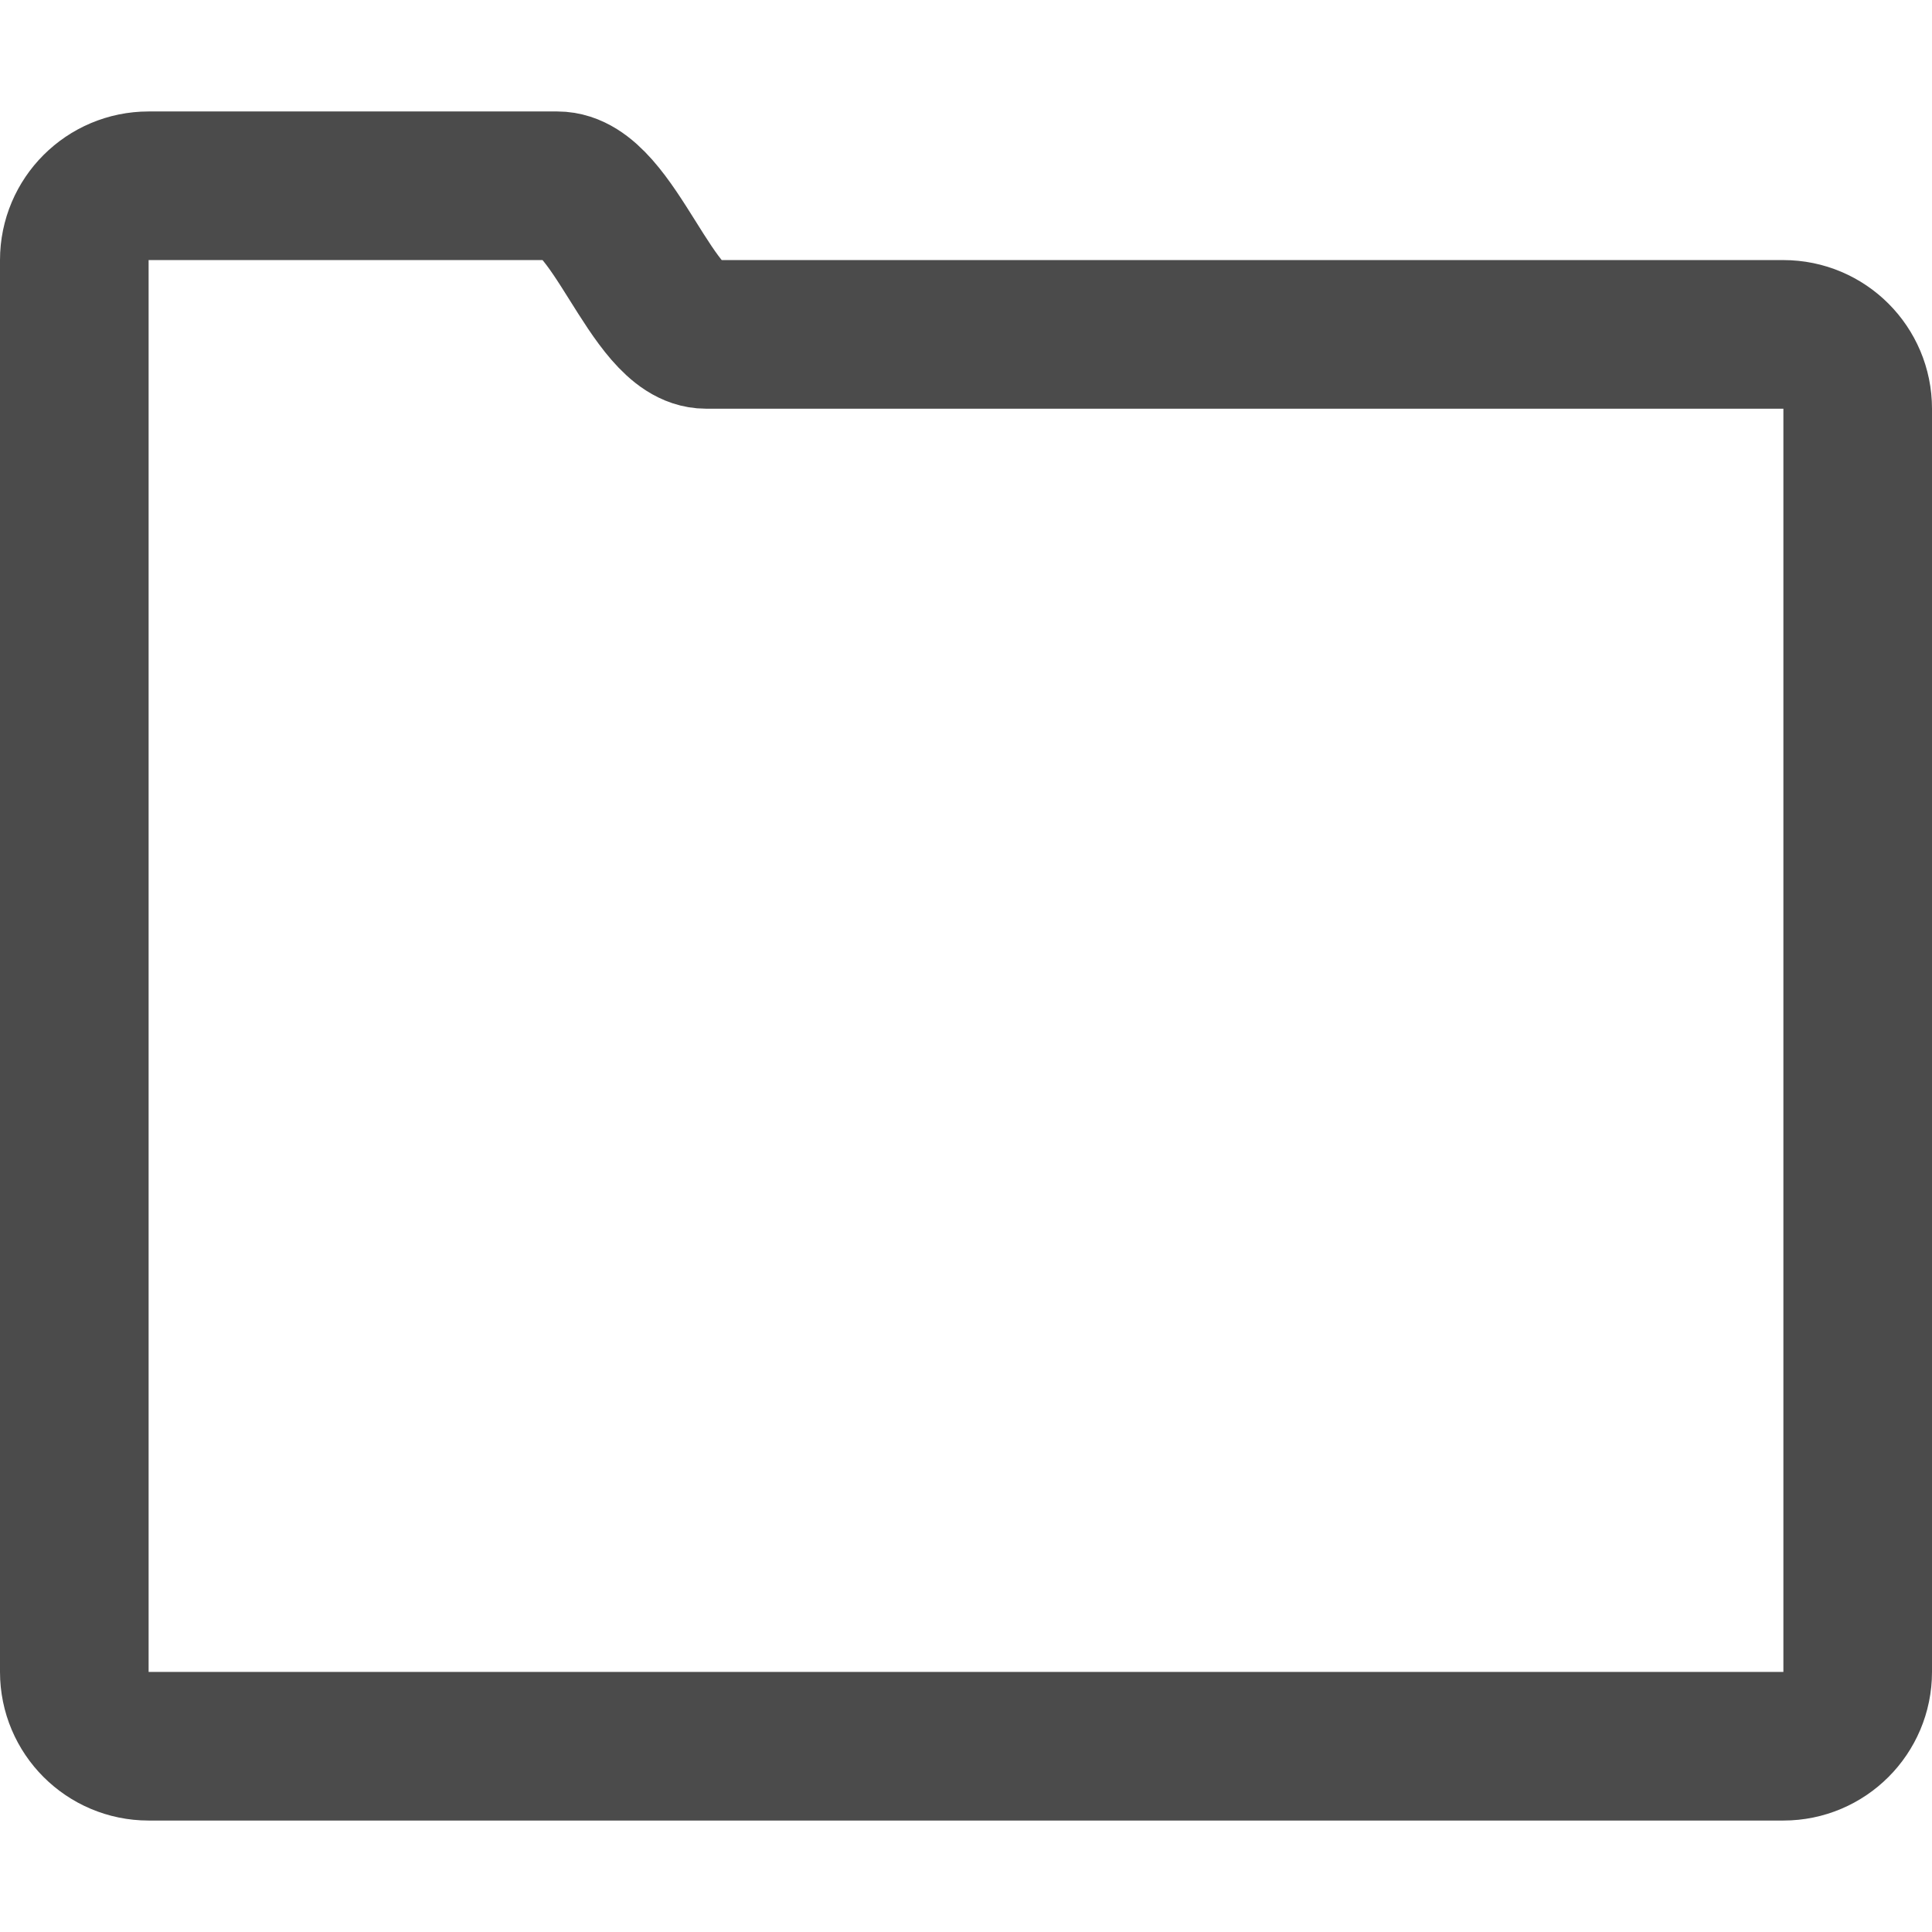
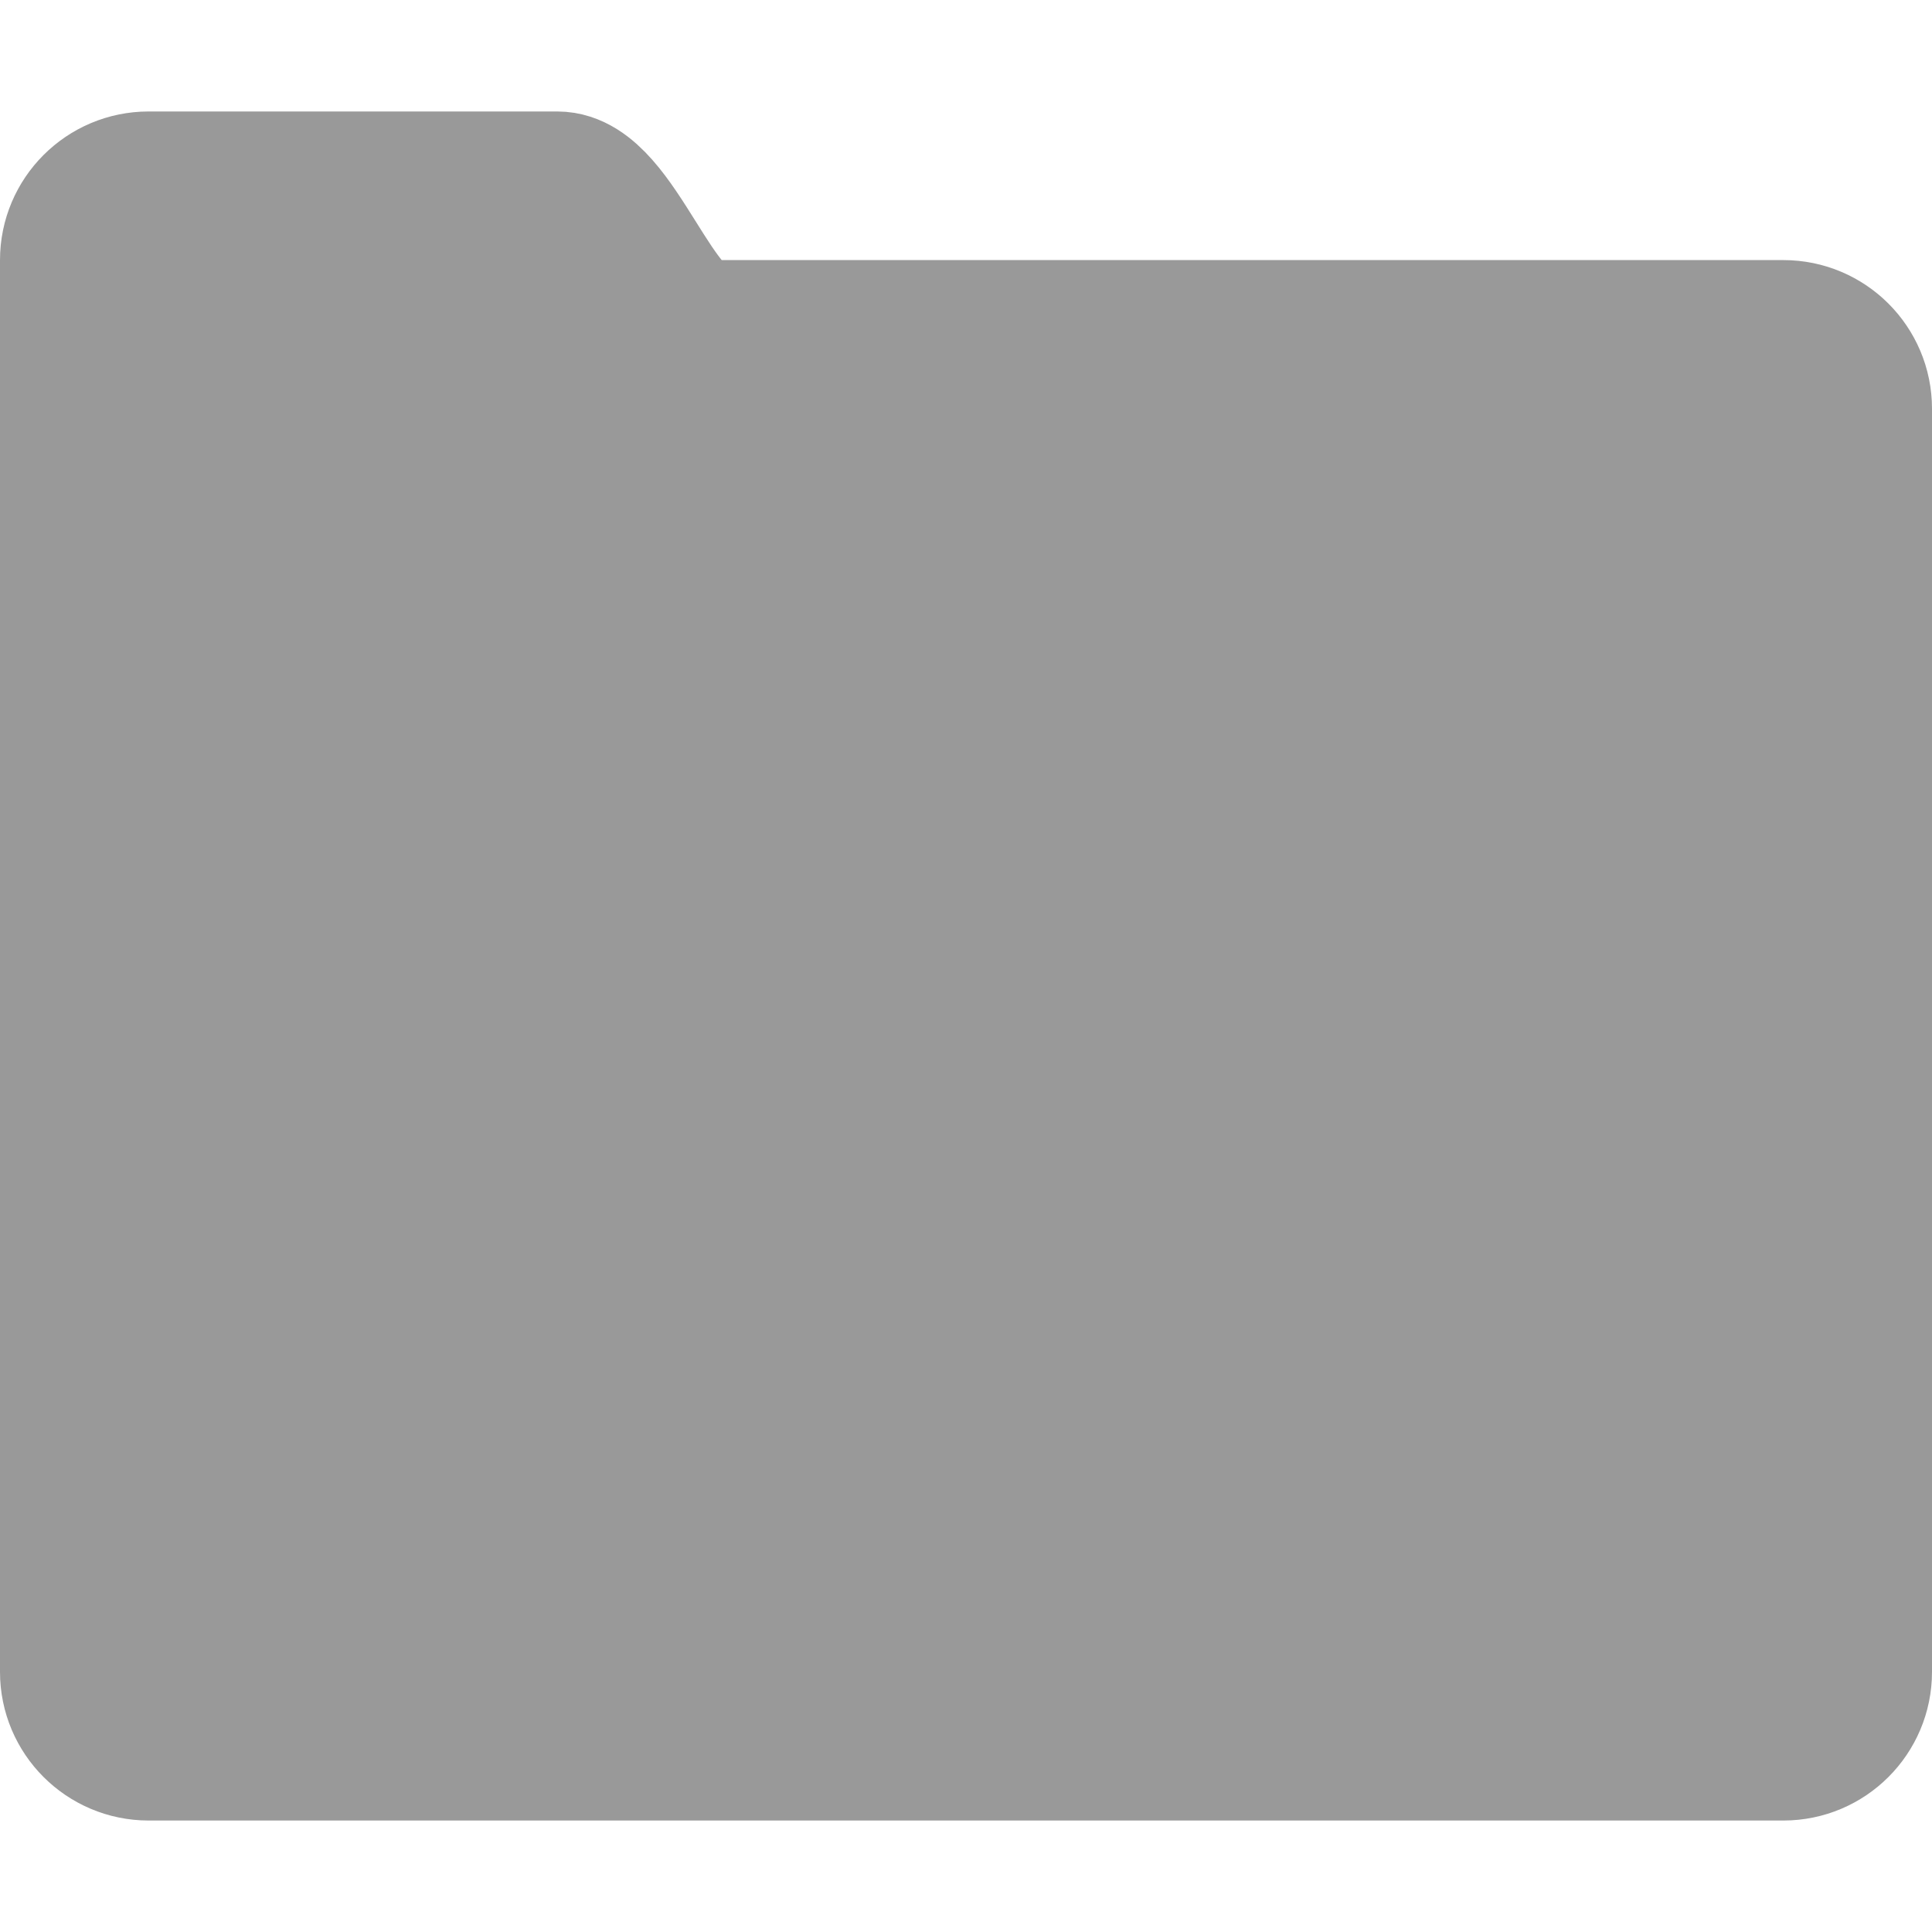
<svg xmlns="http://www.w3.org/2000/svg" enable-background="new 0 0 50 50" height="50px" id="Layer_1" version="1.1" viewBox="0 0 50 50" width="50px" xml:space="preserve">
  <defs id="defs11" />
-   <rect fill="none" height="50" width="50" id="rect2" />
-   <g id="g817" style="fill:none;stroke:#474747;stroke-width:4;stroke-miterlimit:4;stroke-dasharray:none" transform="matrix(0.9615385,0,0,0.9615385,0.9615385,0.9615385)">
-     <path style="fill:none;fill-opacity:1;stroke:#474747;stroke-width:4;stroke-linecap:round;stroke-miterlimit:4;stroke-dasharray:none;stroke-opacity:0.973" id="path4" stroke-miterlimit="10" d="M 47,8 C 47,8 19.352,8 18,8 16.531,8 15.516,4 14,4 H 3 C 1.896,4 1,4.896 1,6 v 4 30 4 c 0,1.104 0.896,2 2,2 h 44 c 1.104,0 2,-0.896 2,-2 V 10 C 49,8.896 48.104,8 47,8 Z" />
-   </g>
+   <path d="m 46.154,8.654 c 0,0 -26.585,0 -27.885,0 -1.413,0 -2.388,-3.846 -3.846,-3.846 H 3.846 c -1.062,0 -1.923,0.862 -1.923,1.923 v 3.846 28.846 3.846 c 0,1.062 0.862,1.923 1.923,1.923 H 46.154 c 1.062,0 1.923,-0.862 1.923,-1.923 V 10.577 c 0,-1.062 -0.862,-1.923 -1.923,-1.923 z" stroke-miterlimit="10" id="path4" style="fill:#999999;fill-opacity:1;stroke:#999999;stroke-width:3.846;stroke-linecap:round;stroke-miterlimit:10;stroke-dasharray:none;stroke-opacity:1" />
</svg>
